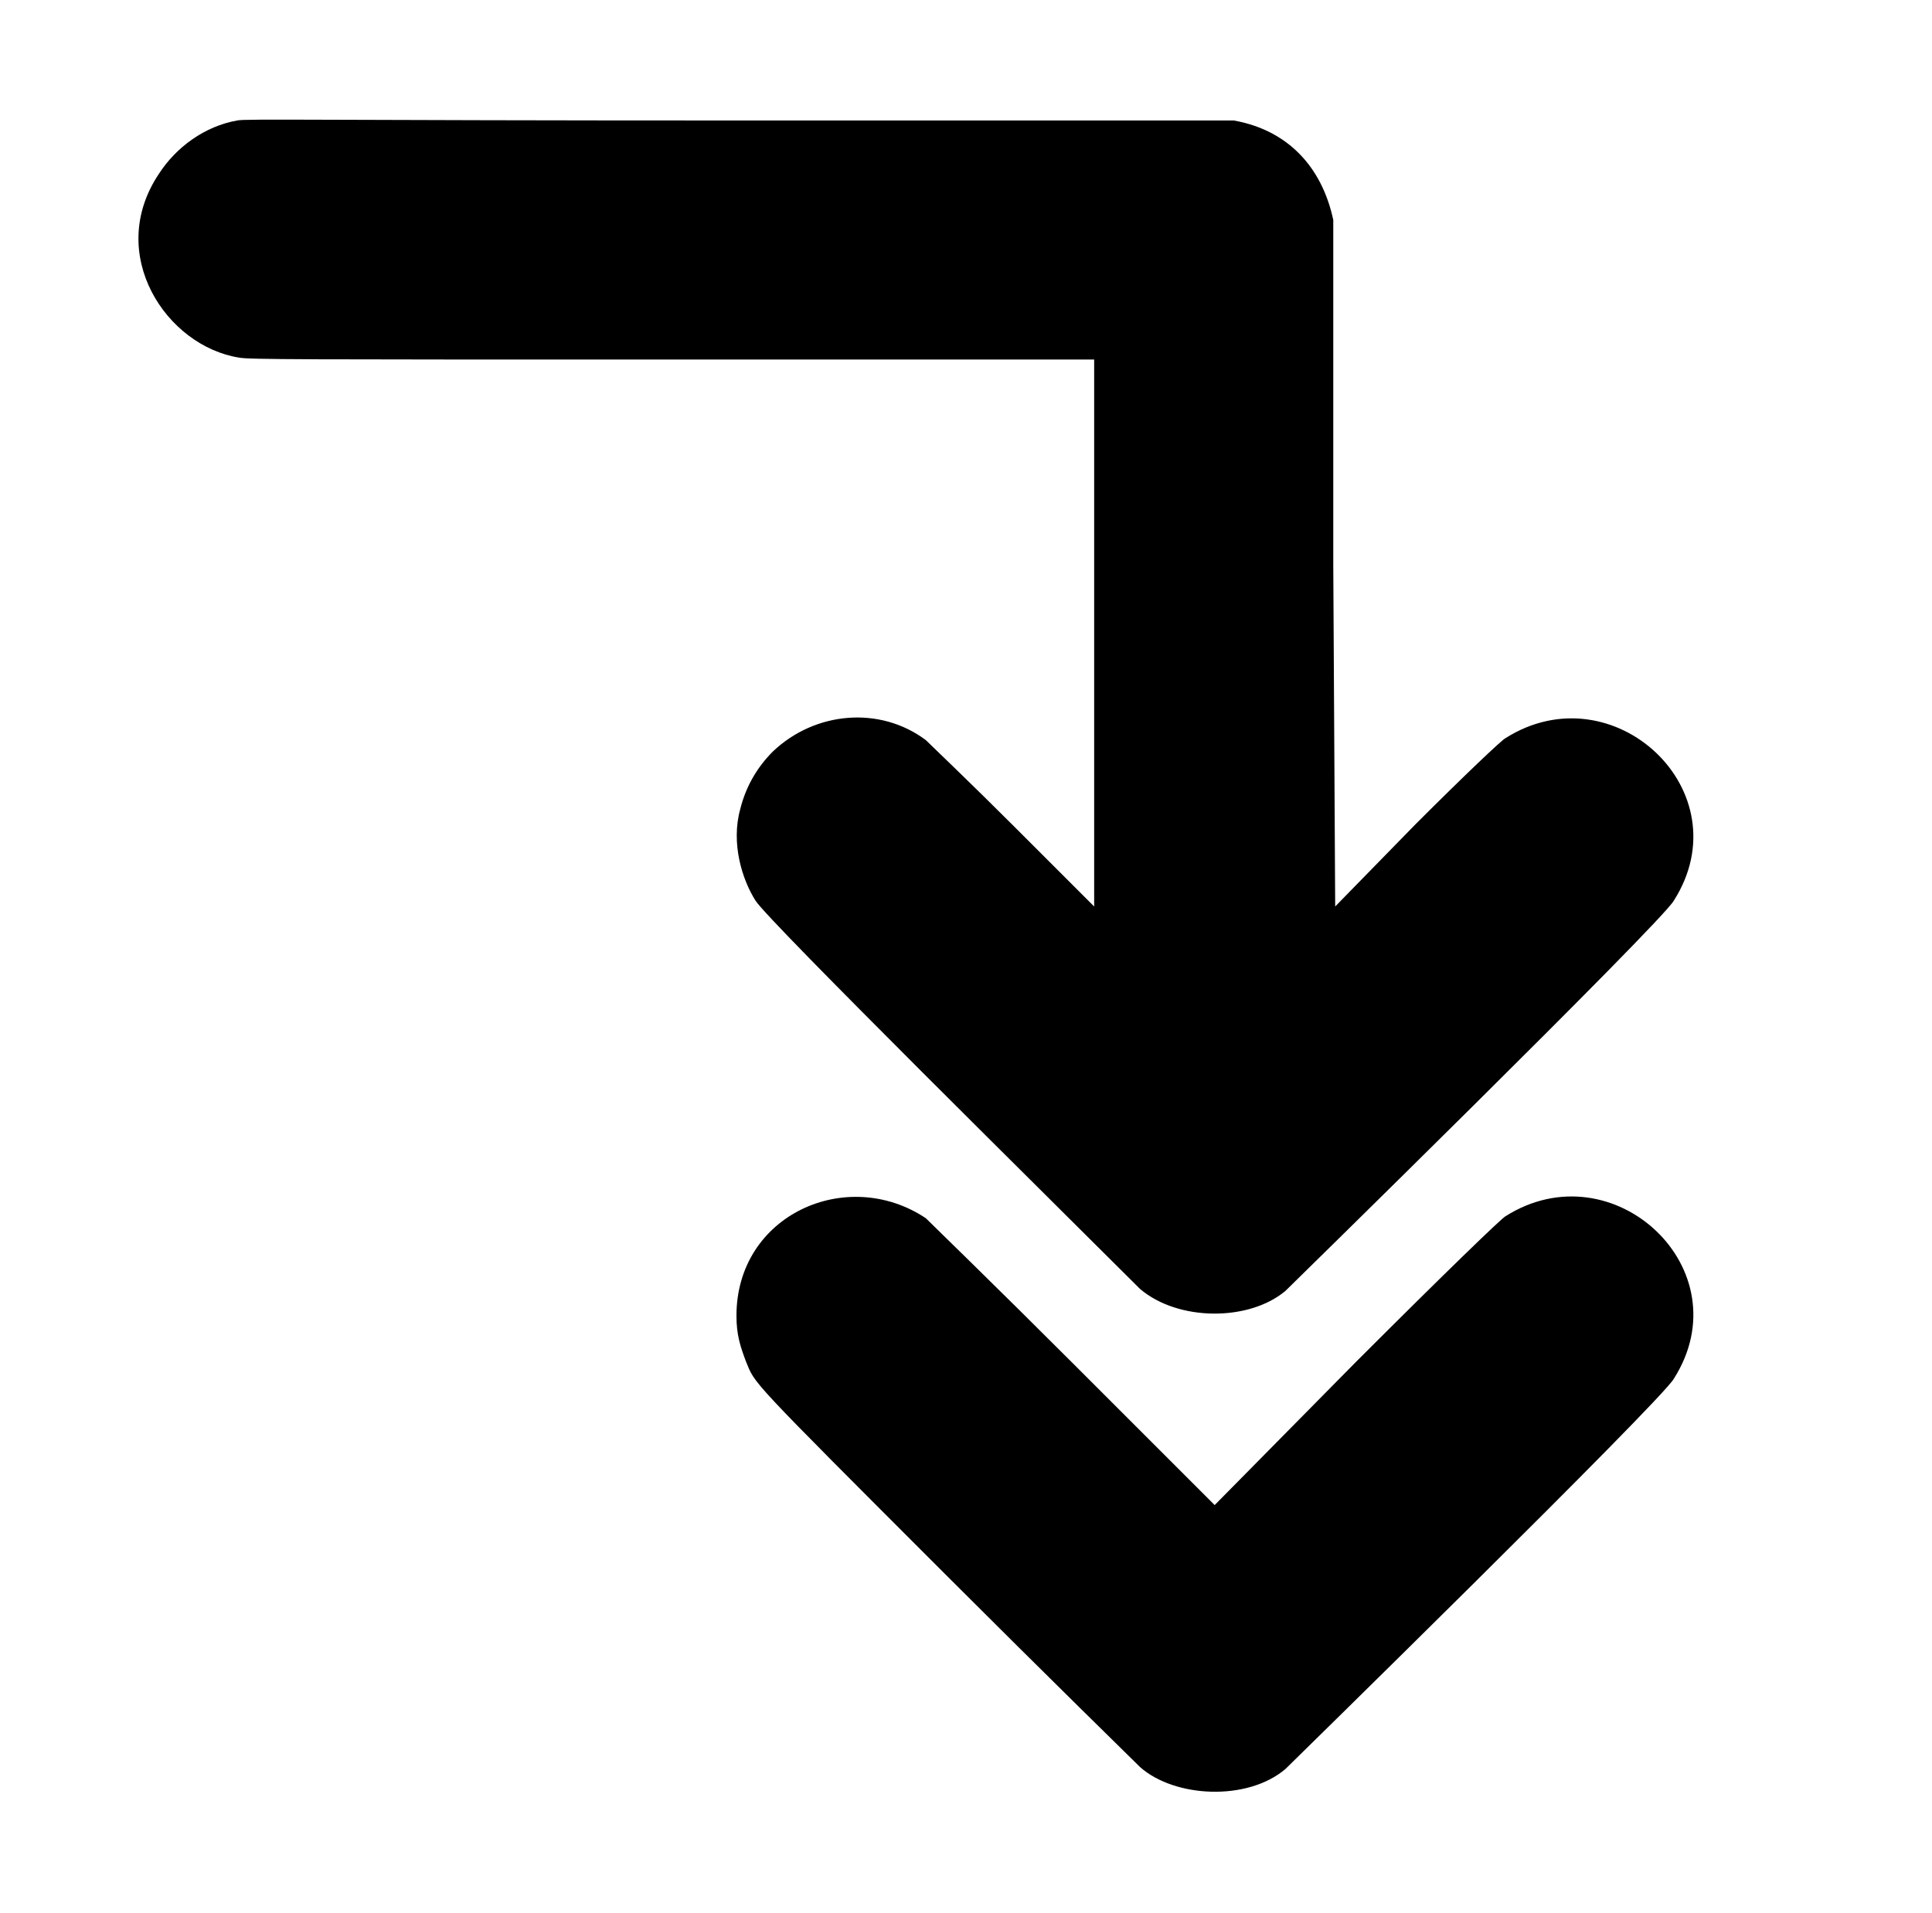
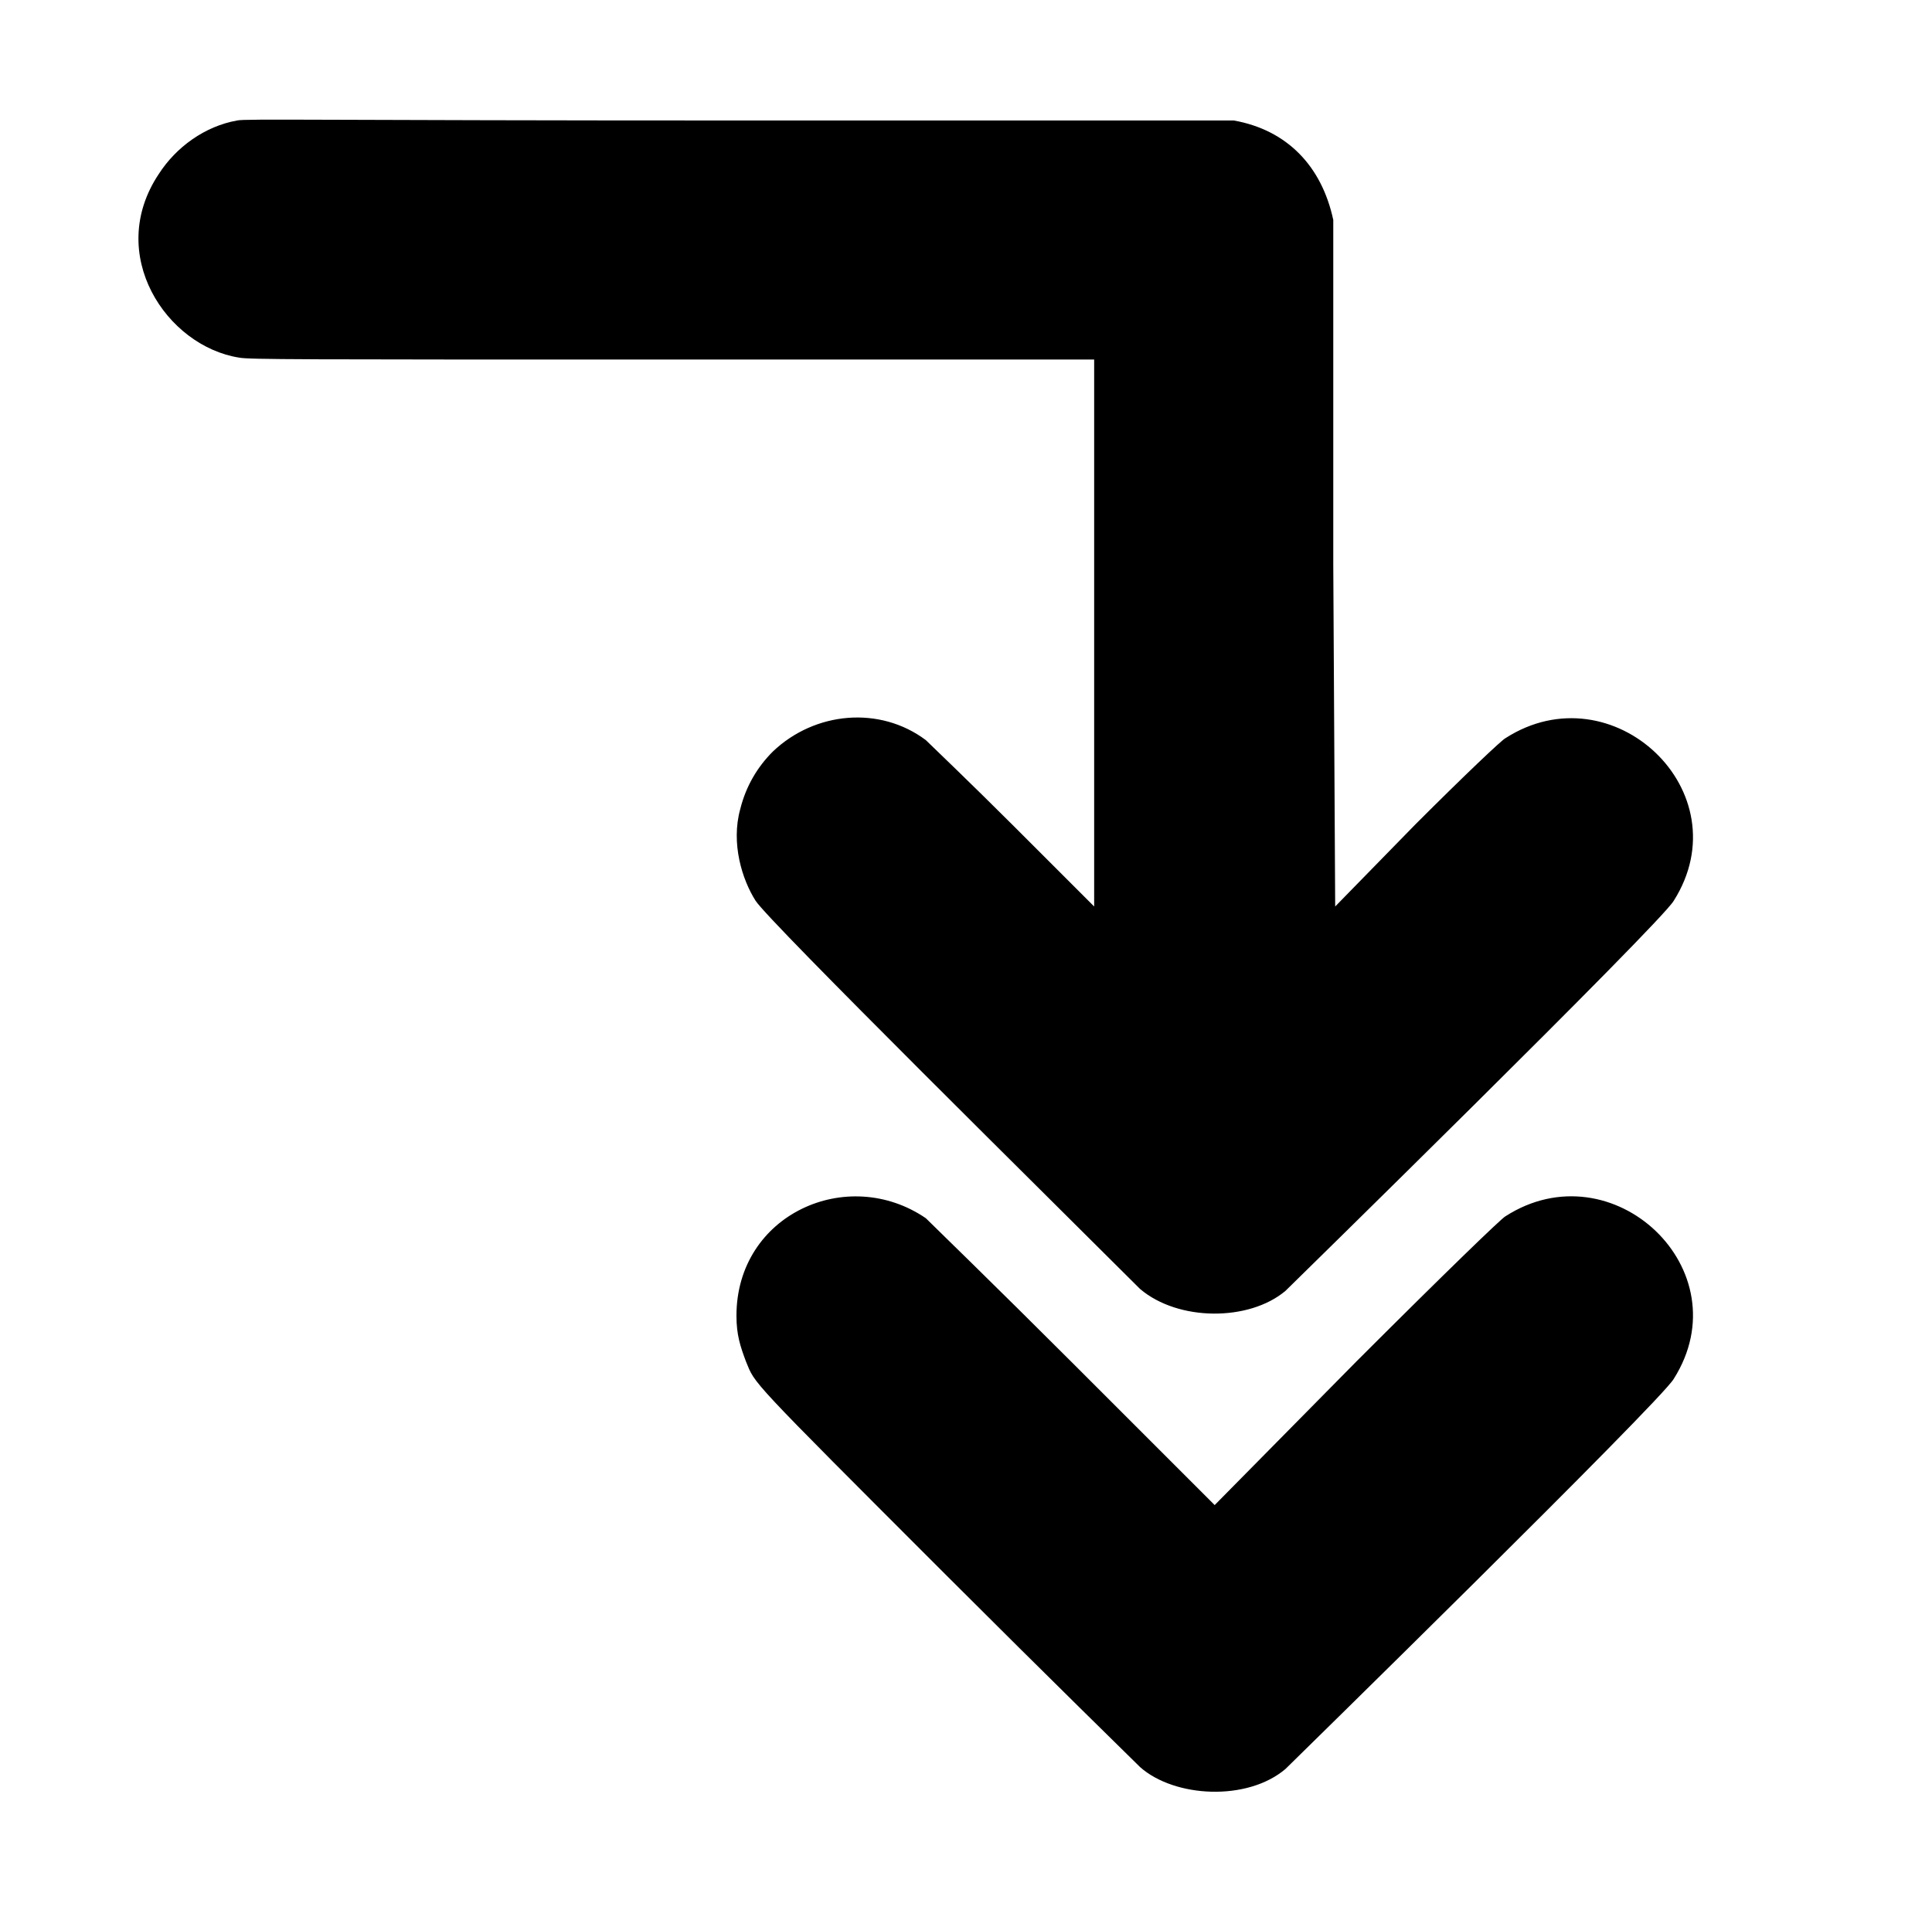
<svg xmlns="http://www.w3.org/2000/svg" version="1.1" viewBox="-10 0 1010 1000">
  <g transform="matrix(1 0 0 -1 0 800)">
-     <path fill="currentColor" d="M635 737c28 -5 46 -24 52 -52v-180l1 -179l42 43c26 26 45 44 47 45c56.325 35.718 124.424 -27.762 88 -85c-7 -12 -203 -204 -203 -204c-19 -16 -56 -16 -76 1c-43 43 -194 192 -201 203s-13 30 -8 48c3 12 9 22 17 30c22 21 56 24 80 6c2 -2 23 -22 46 -45l42 -42 v286h-221c-195 0 -221 0 -226 1c-38 6 -70 54 -42 96c9 14 24 25 41 28c4 1 44 0 263 0h258zM375 112c0 52.782 57.729 78.514 99 51c2 -2 37 -36 77 -76l74 -74l74 75c47 47 76 75 78 76c56.325 35.718 124.424 -27.762 88 -85c-7 -12 -202 -203 -203 -204 c-20 -17 -58 -15 -76 1c-2 2 -48 47 -101 100c-105 105 -100 100 -105 112c-3 8 -5 14 -5 24z" />
+     <path fill="currentColor" d="M635 737c28 -5 46 -24 52 -52v-180l1 -179l42 43c26 26 45 44 47 45c56 36 124 -28 88 -85c-7 -12 -203 -204 -203 -204c-19 -16 -56 -16 -76 1c-43 43 -194 192 -201 203s-13 30 -8 48c3 12 9 22 17 30c22 21 56 24 80 6c2 -2 23 -22 46 -45l42 -42v286h-221 c-195 0 -221 0 -226 1c-38 6 -70 54 -42 96c9 14 24 25 41 28c4 1 44 0 263 0h258zM375 112c0 53 58 79 99 51c2 -2 37 -36 77 -76l74 -74l74 75c47 47 76 75 78 76c56 36 124 -28 88 -85c-7 -12 -202 -203 -203 -204c-20 -17 -58 -15 -76 1c-2 2 -48 47 -101 100 c-105 105 -100 100 -105 112c-3 8 -5 14 -5 24z" />
  </g>
</svg>
